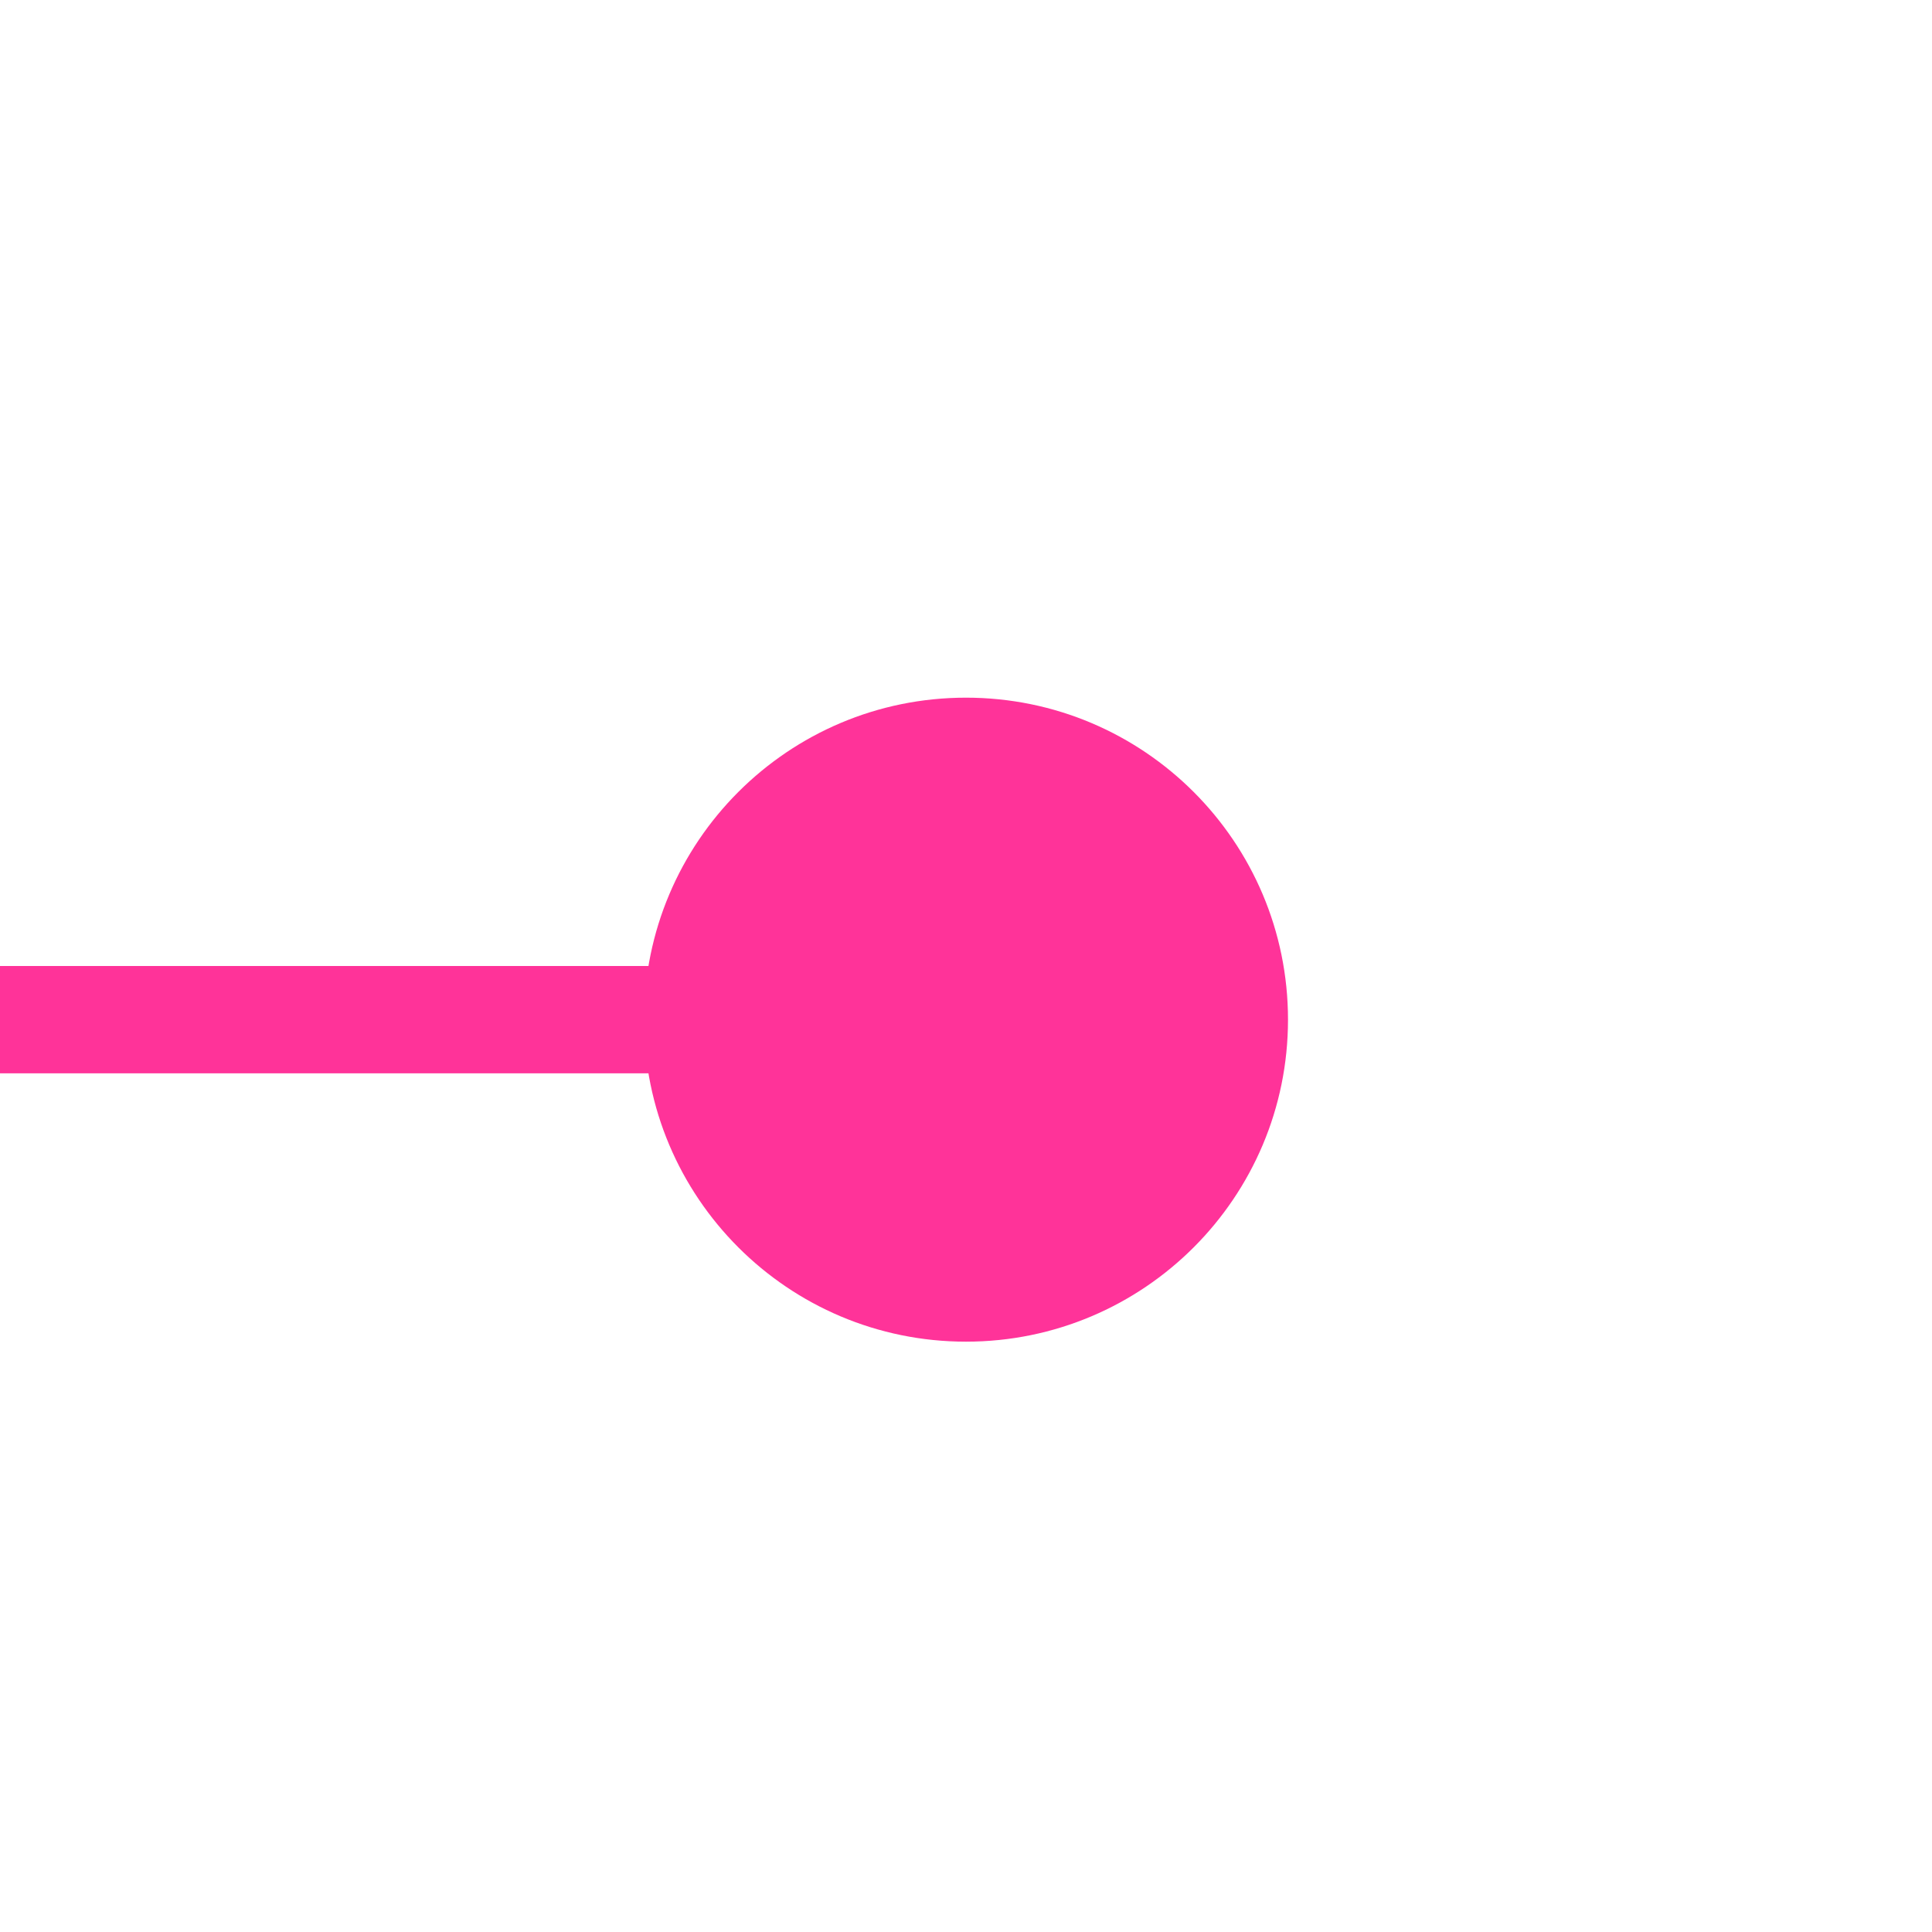
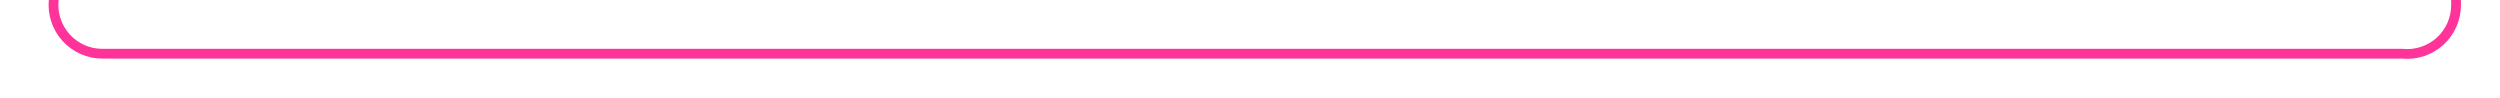
- <svg xmlns="http://www.w3.org/2000/svg" version="1.1" width="18px" height="18px" preserveAspectRatio="xMinYMid meet" viewBox="81 248  18 16">
-   <path d="M 92 256.5  L -42 256.5  A 5 5 0 0 0 -46.5 261.5 L -46.5 435  " stroke-width="1" stroke="#ff3399" fill="none" />
-   <path d="M 90 253.5  A 3 3 0 0 0 87 256.5 A 3 3 0 0 0 90 259.5 A 3 3 0 0 0 93 256.5 A 3 3 0 0 0 90 253.5 Z " fill-rule="nonzero" fill="#ff3399" stroke="none" />
+ <svg xmlns="http://www.w3.org/2000/svg" version="1.1" width="256px" height="10px" preserveAspectRatio="xMinYMid meet" viewBox="1265 416  256 8">
+   <path d="M 1280 349.5  L 1275 349.5  A 5 5 0 0 0 1270.5 354.5 L 1270.5 415  A 5 5 0 0 0 1275.5 420.5 L 1511 420.5  A 5 5 0 0 0 1516.5 415.5 L 1516.5 393  " stroke-width="1" stroke="#ff3399" fill="none" />
+   <path d="M 1278 346.5  A 3 3 0 0 0 1275 349.5 A 3 3 0 0 0 1278 352.5 A 3 3 0 0 0 1281 349.5 A 3 3 0 0 0 1278 346.5 Z " fill-rule="nonzero" fill="#ff3399" stroke="none" />
</svg>
